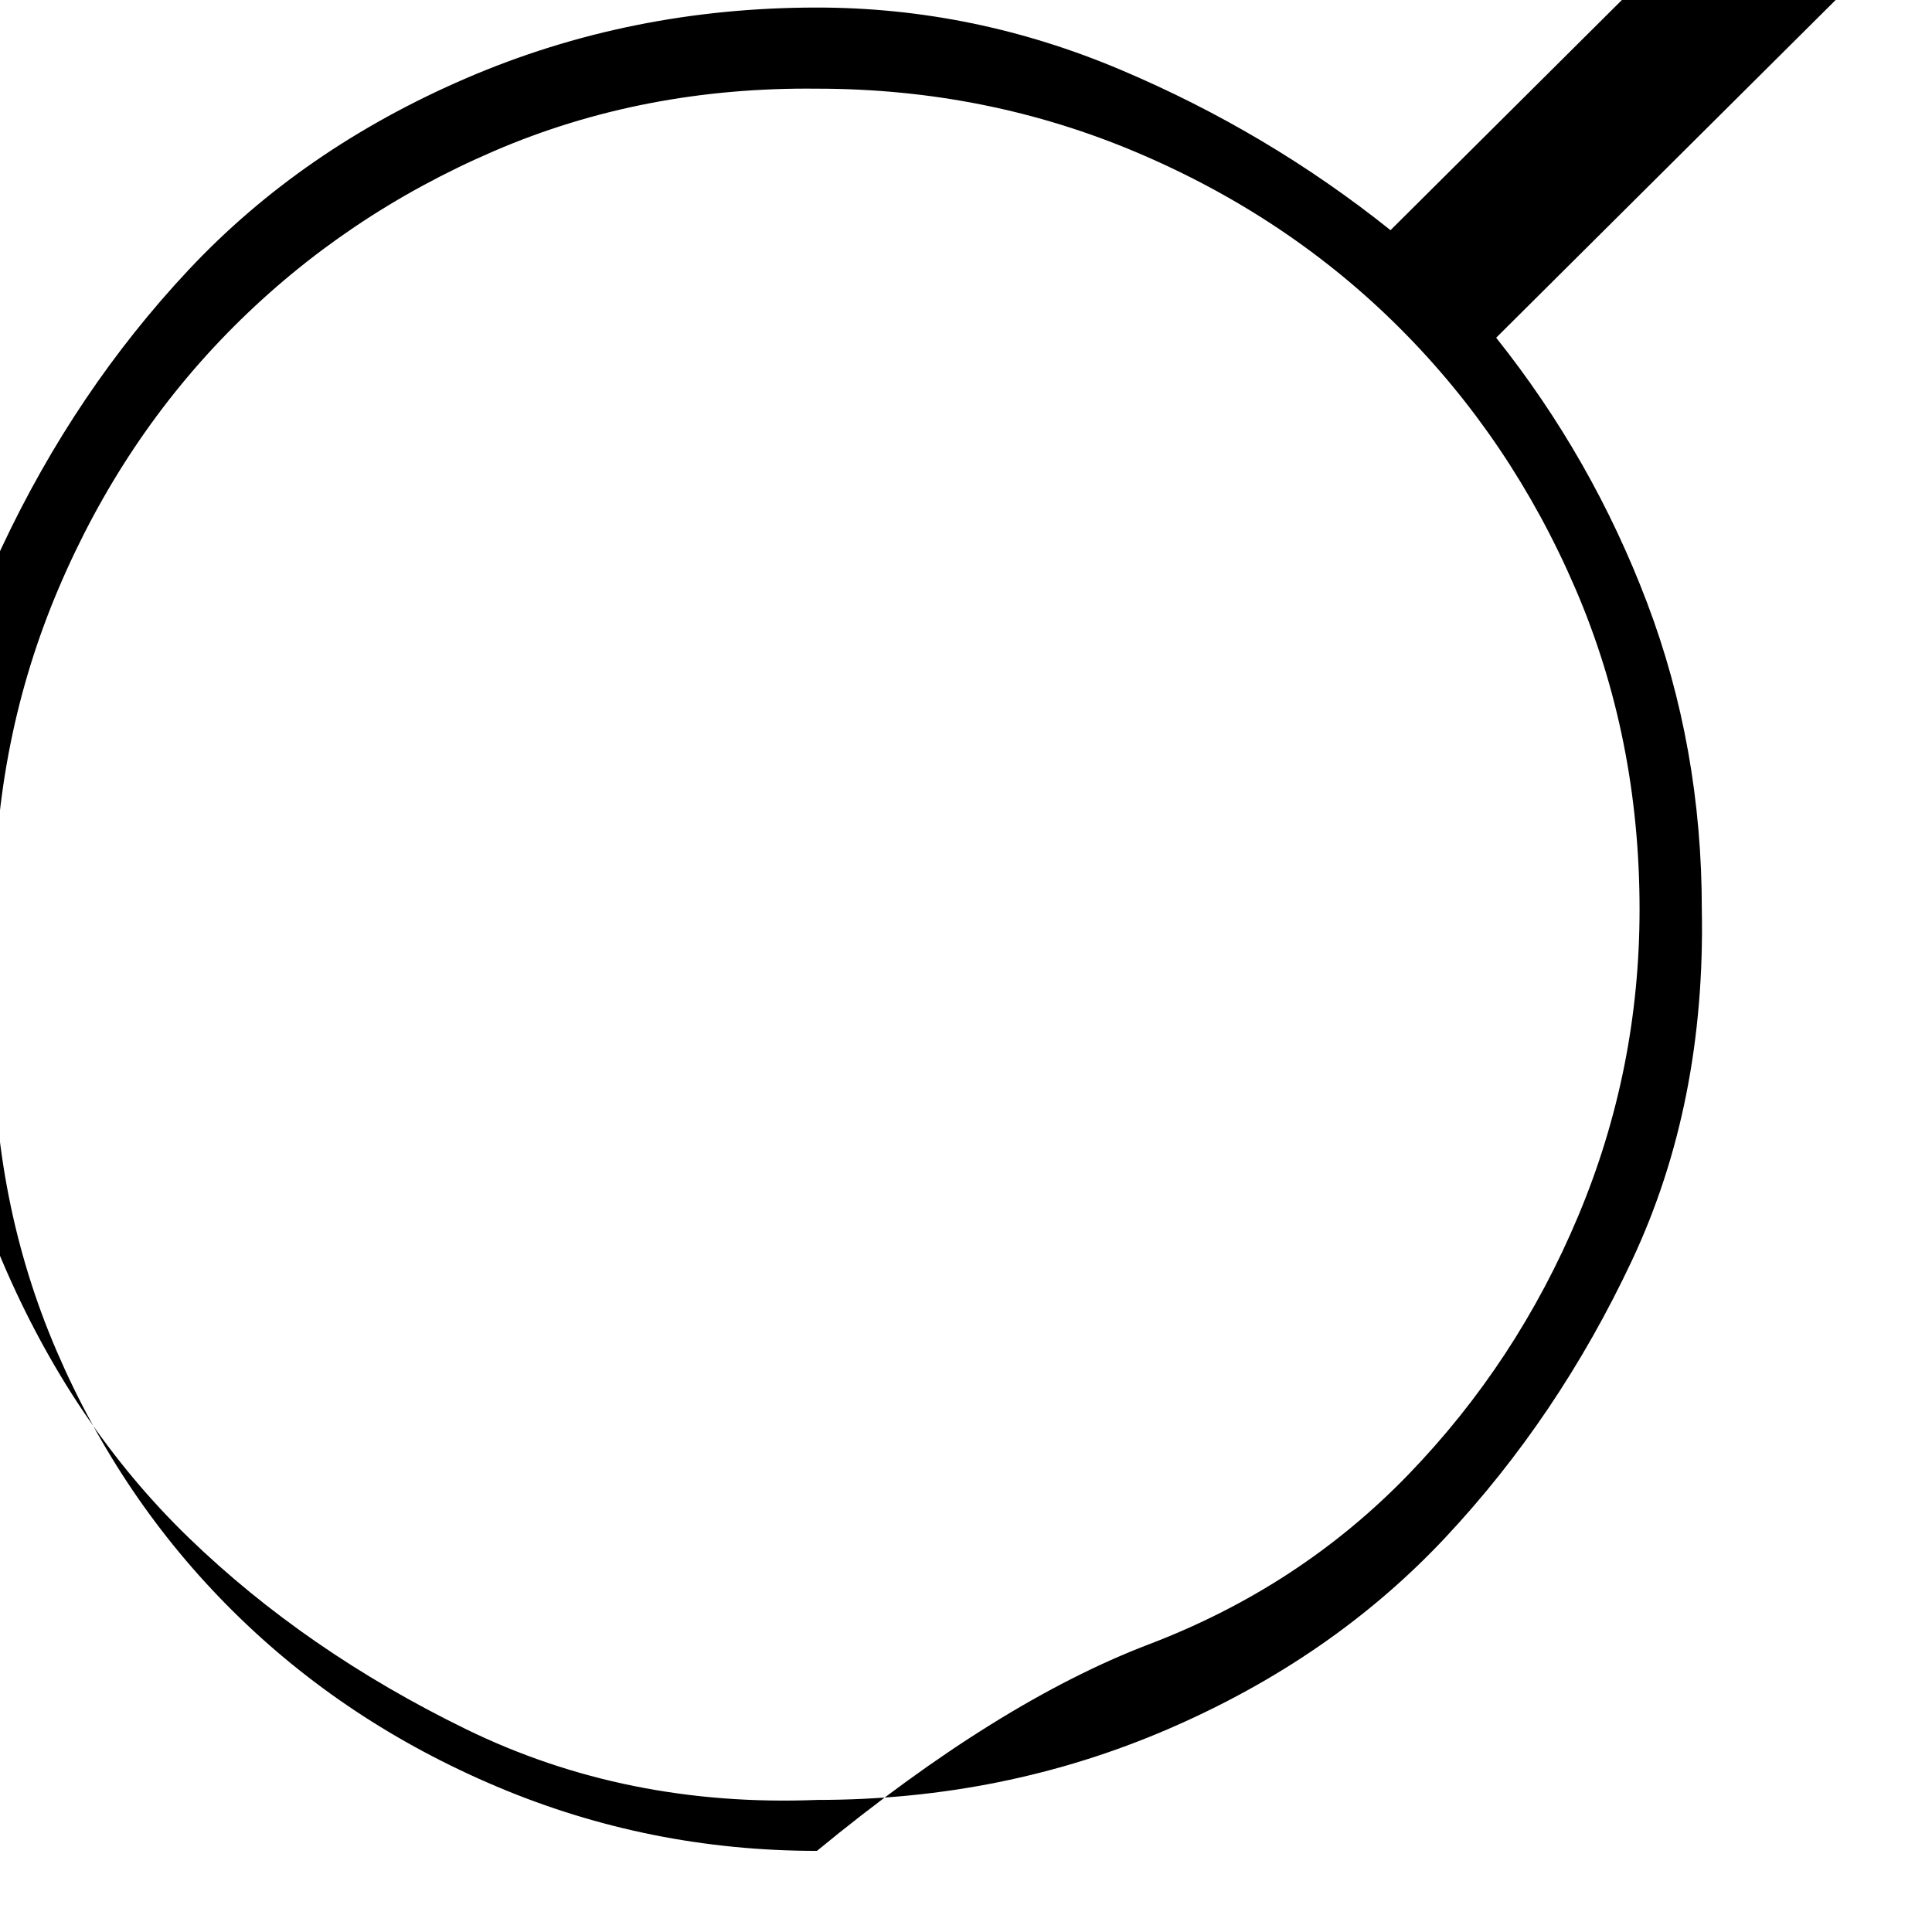
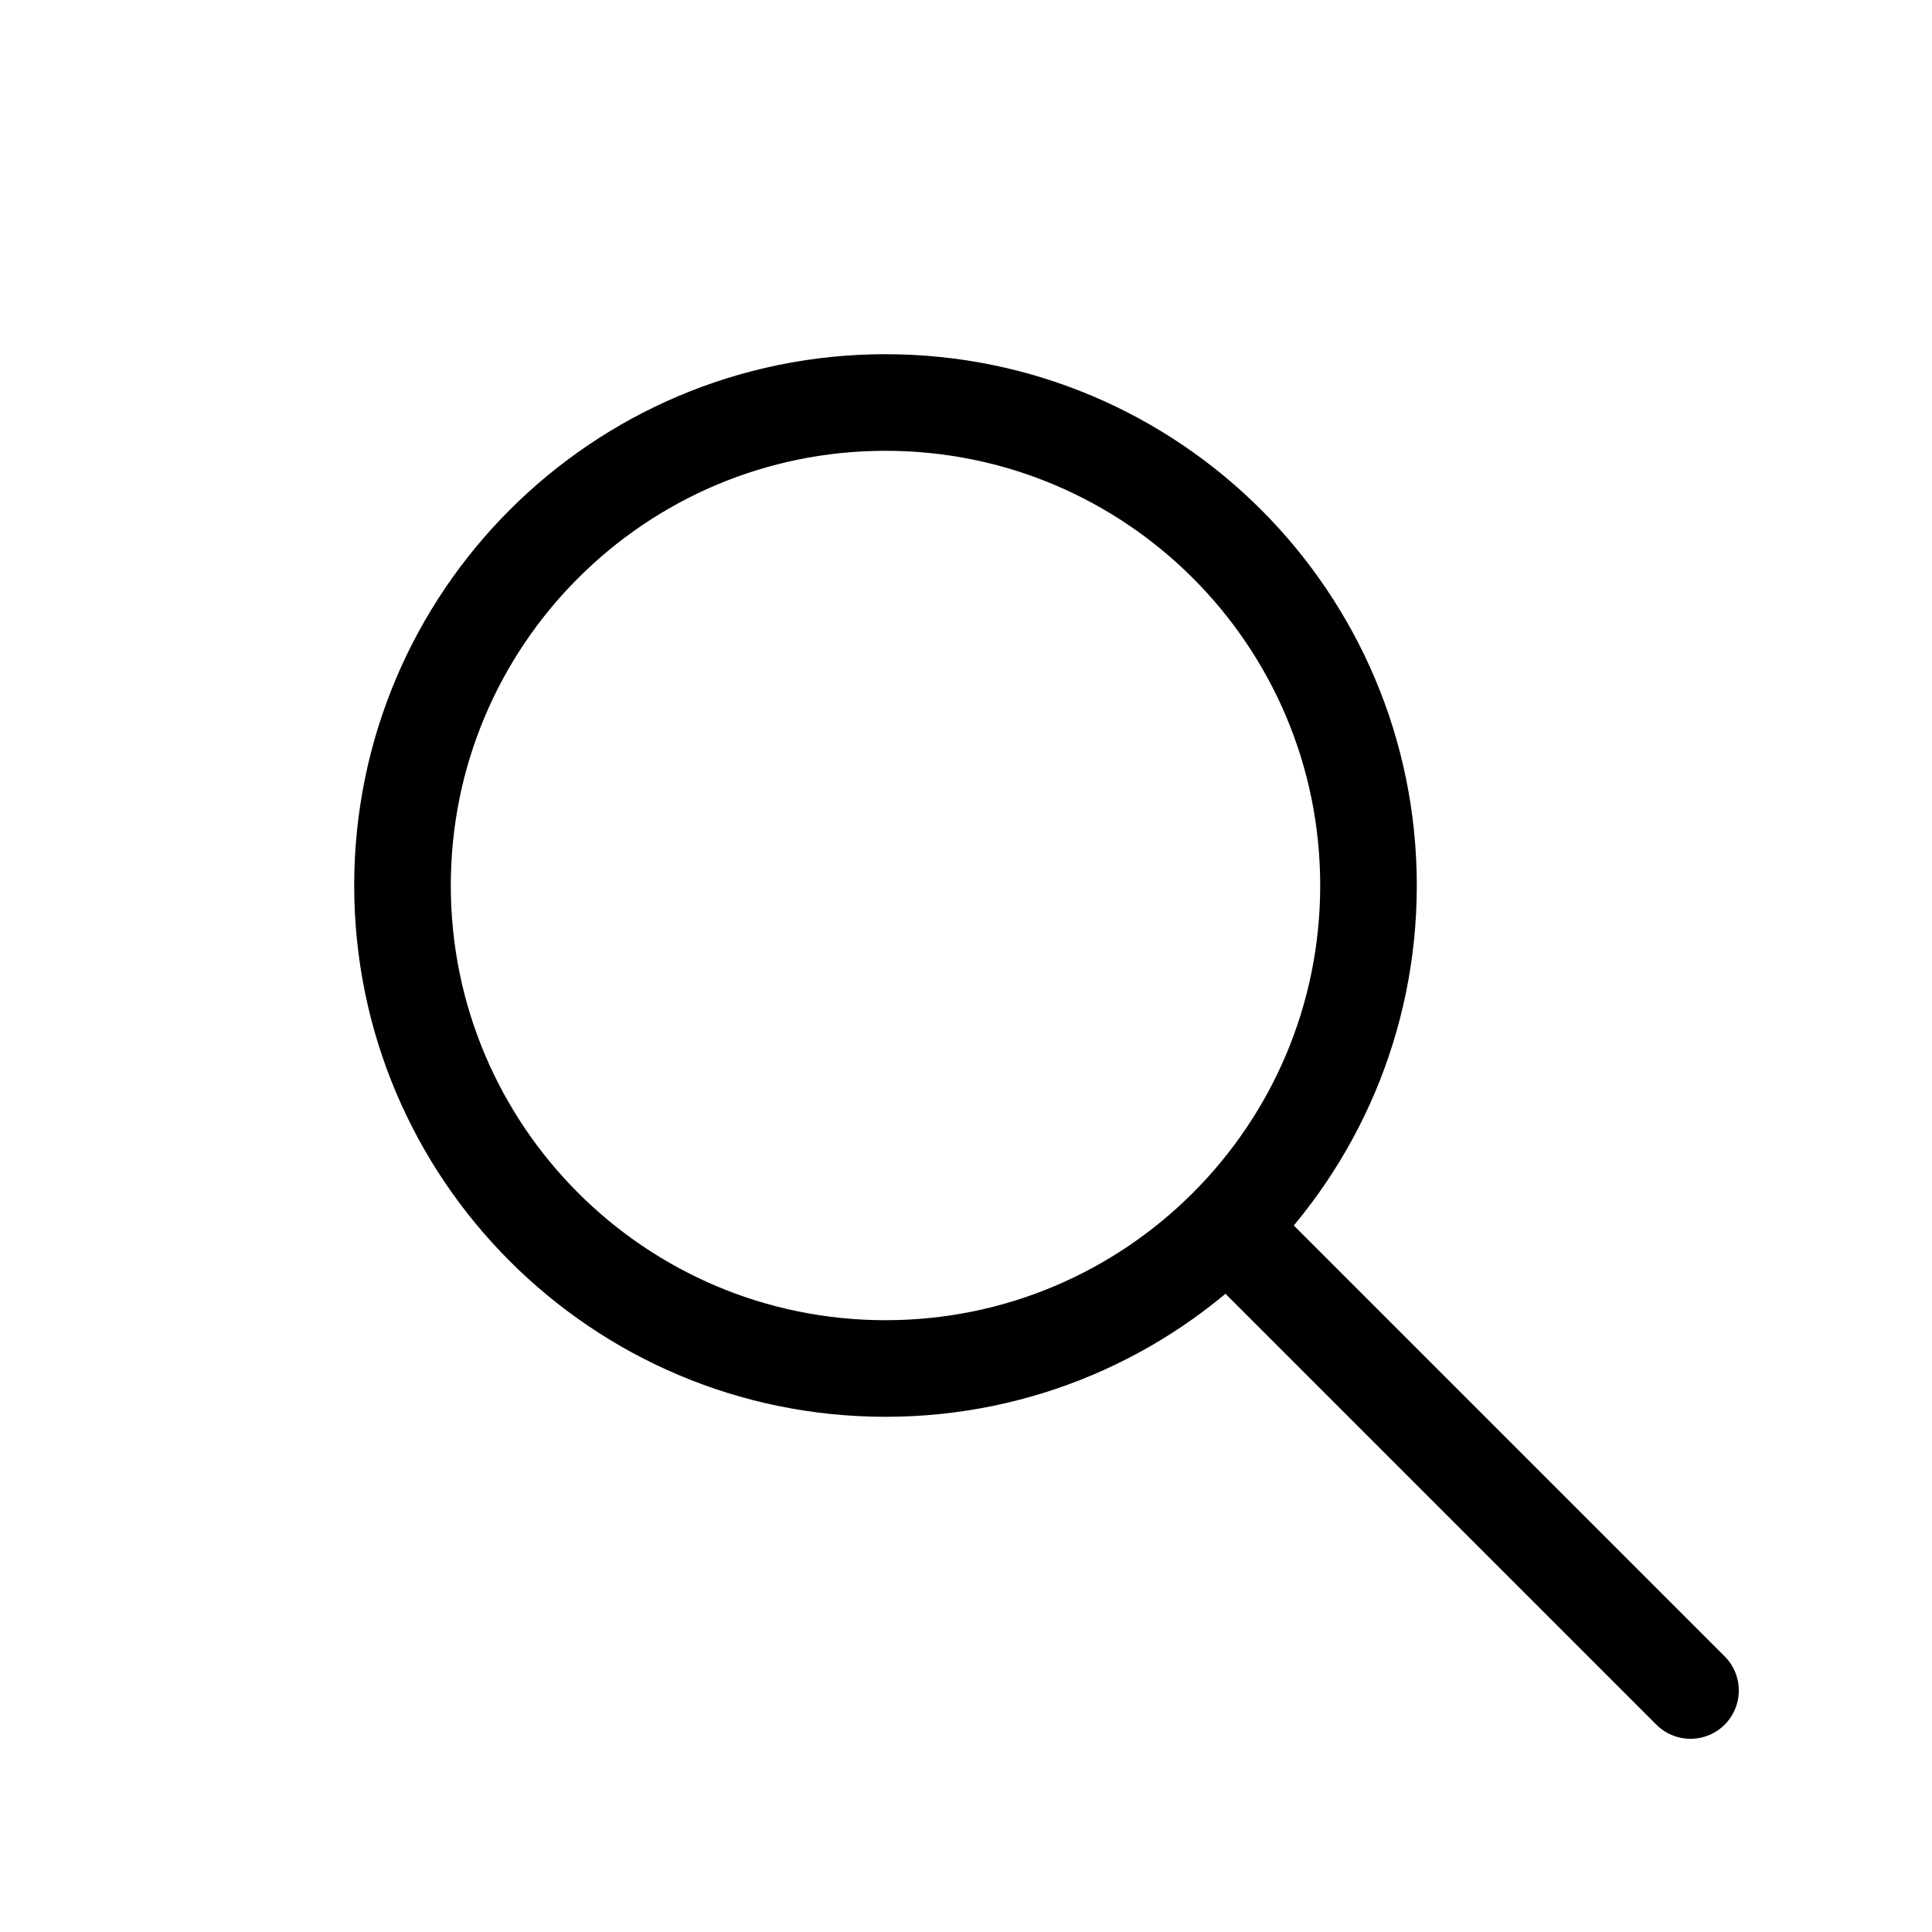
- <svg xmlns="http://www.w3.org/2000/svg" class="icon icon-search prada-icon" viewBox="0 0 1024 1024">
-   <path transform="matrix(1 0 0 -1 0 960)" d="M433 913q90 0 170-34t139-93 93-138 34-170q0-85-32.5-162.5t-90-137-137.5-90T433-21q-89 0-169.5 34t-140 93-93.5 138T-3.5 414l.5 64q0 90 34 170t93 139 138 93 171 33zm0 43q-99 0-186-37.5T100 817 1 670t-37-192q0-99 37-186T100 145 247 43.5 433 6q99 0 186 37.5T766 145t99 147 37 186q0 86-29 162.5T793 781l193 192q12 12 12 29 0 16-12 28-11 11-28 11t-28-11L737 838q-65 52-143 85t-161 33z" fill="currentColor" />
+ <svg xmlns="http://www.w3.org/2000/svg" class="icon icon-search prada-icon" viewBox="0 0 24 24" fill="none" stroke="currentColor" stroke-width="1.2" stroke-linecap="round" stroke-linejoin="round">
+   <circle cx="11" cy="11" r="6" />
+   <path d="M15.5 15.5L21 21" />
</svg>
